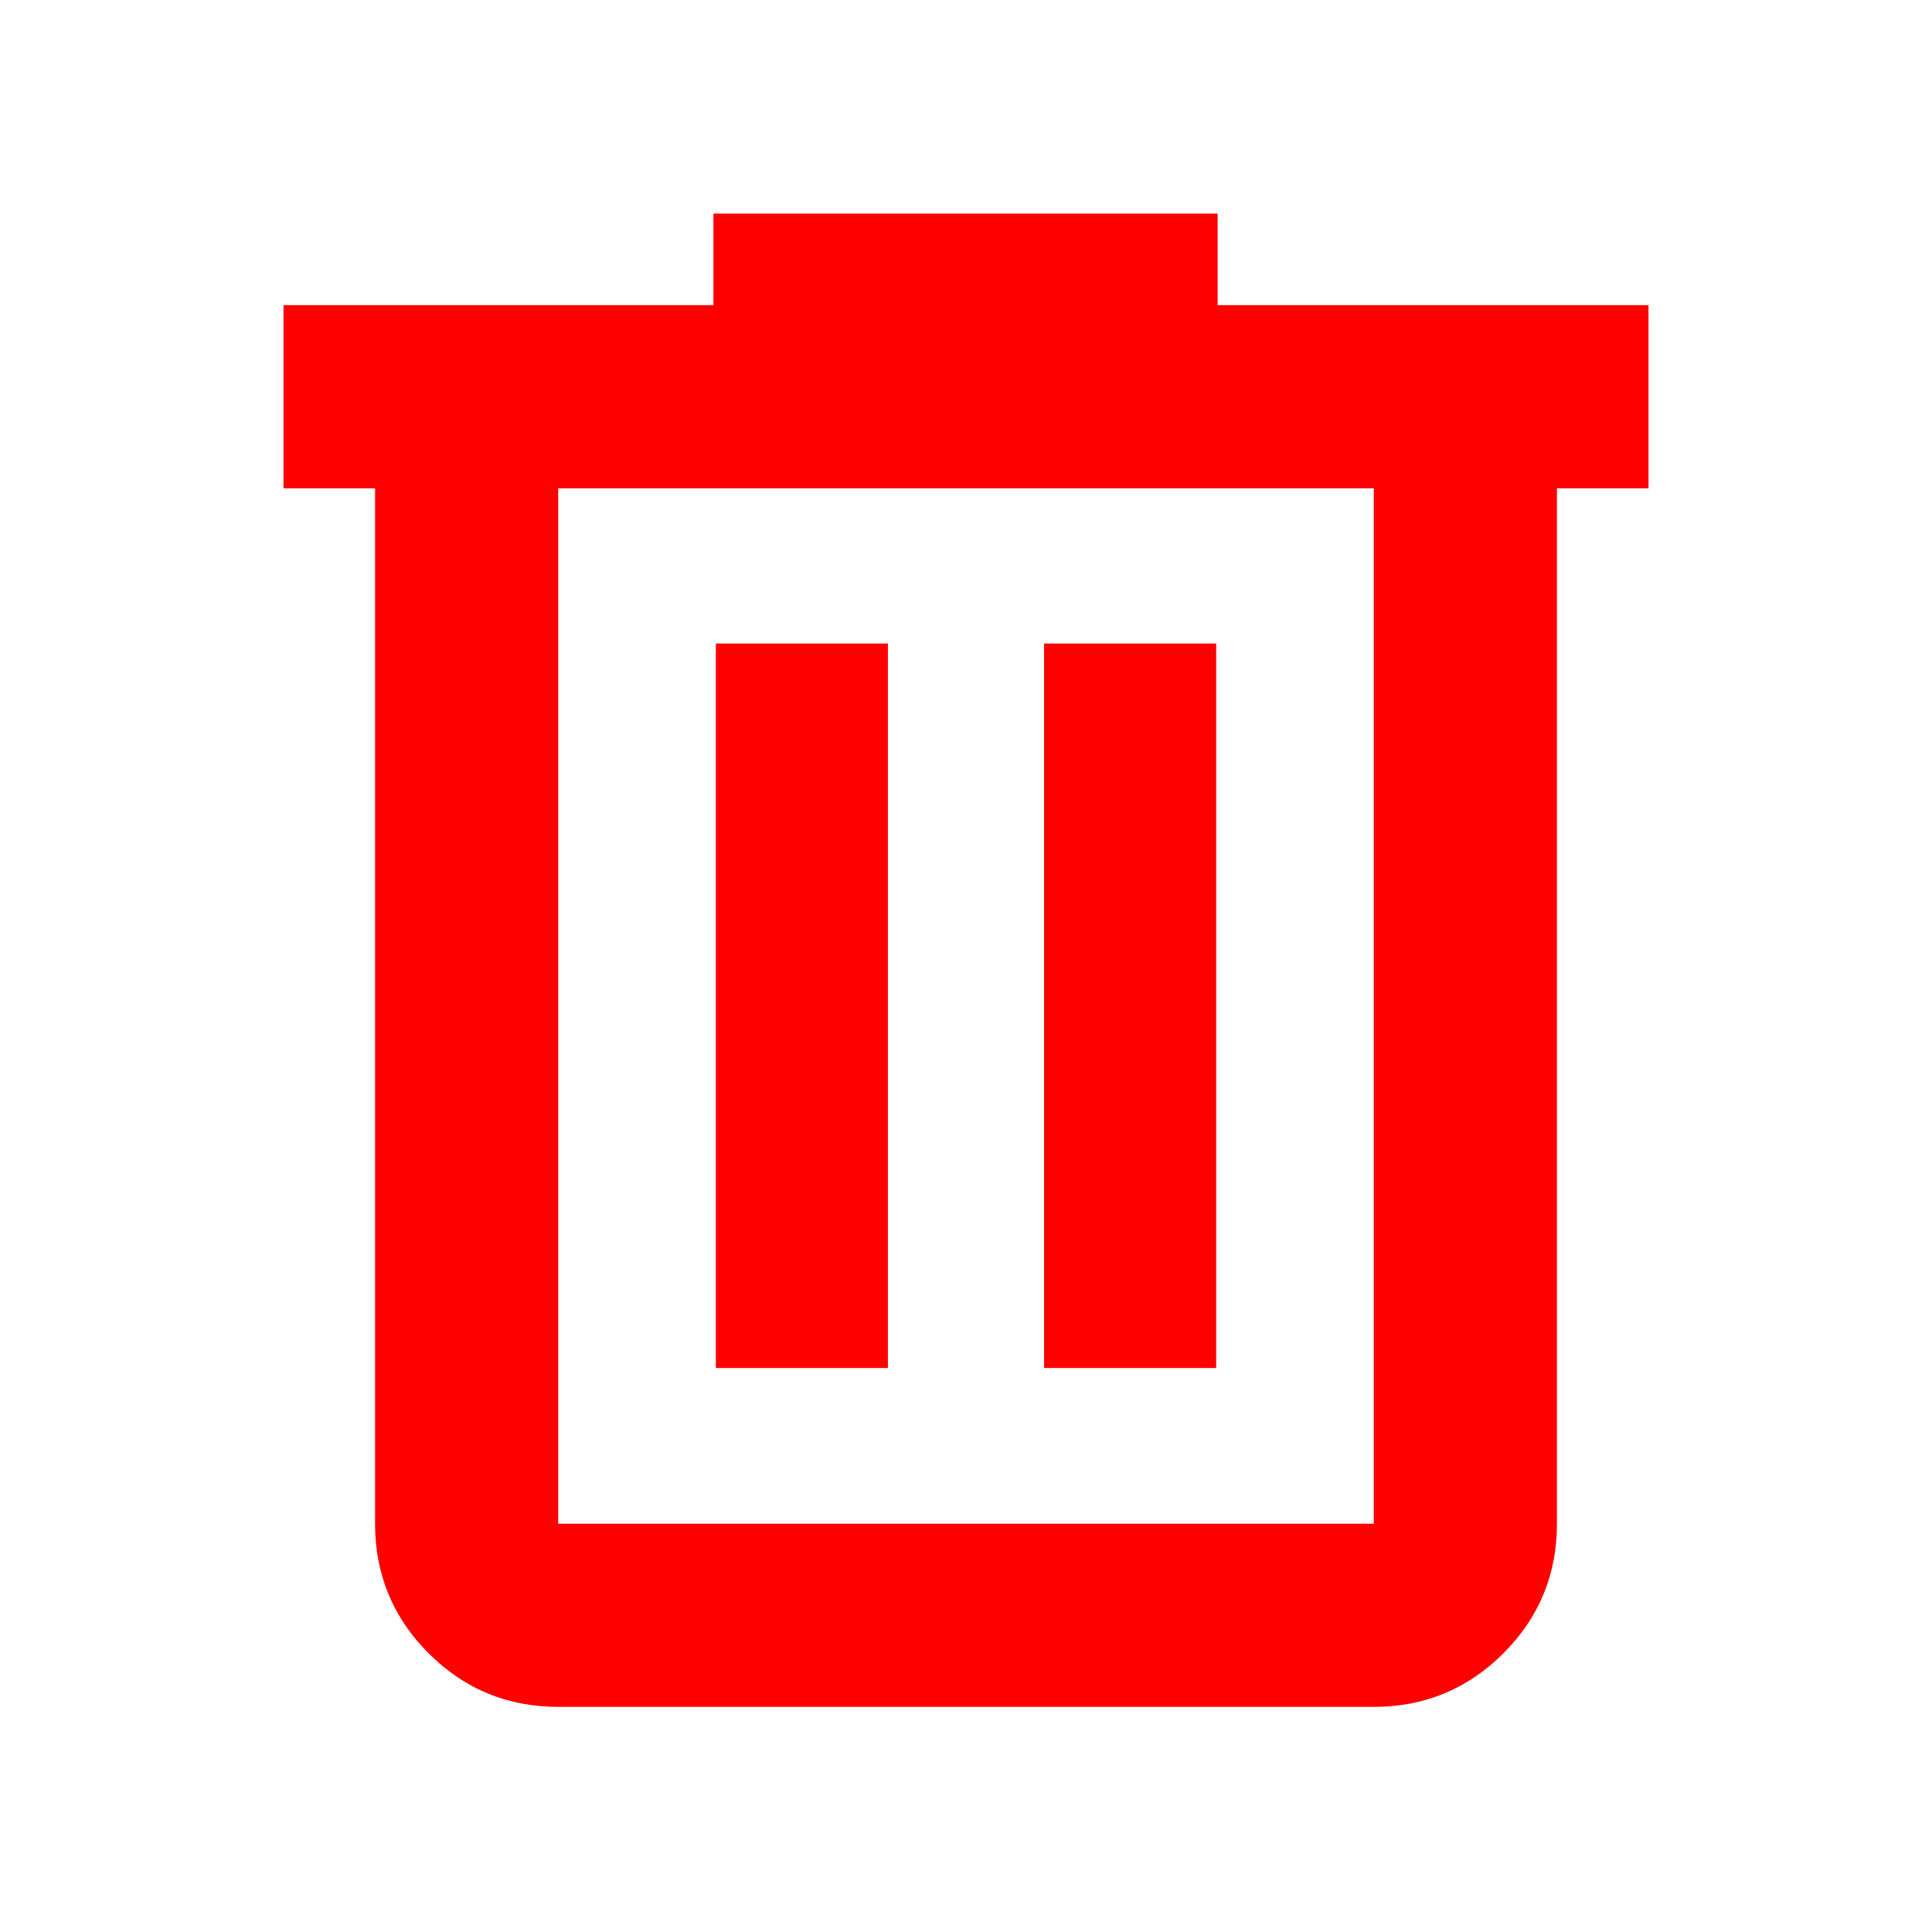
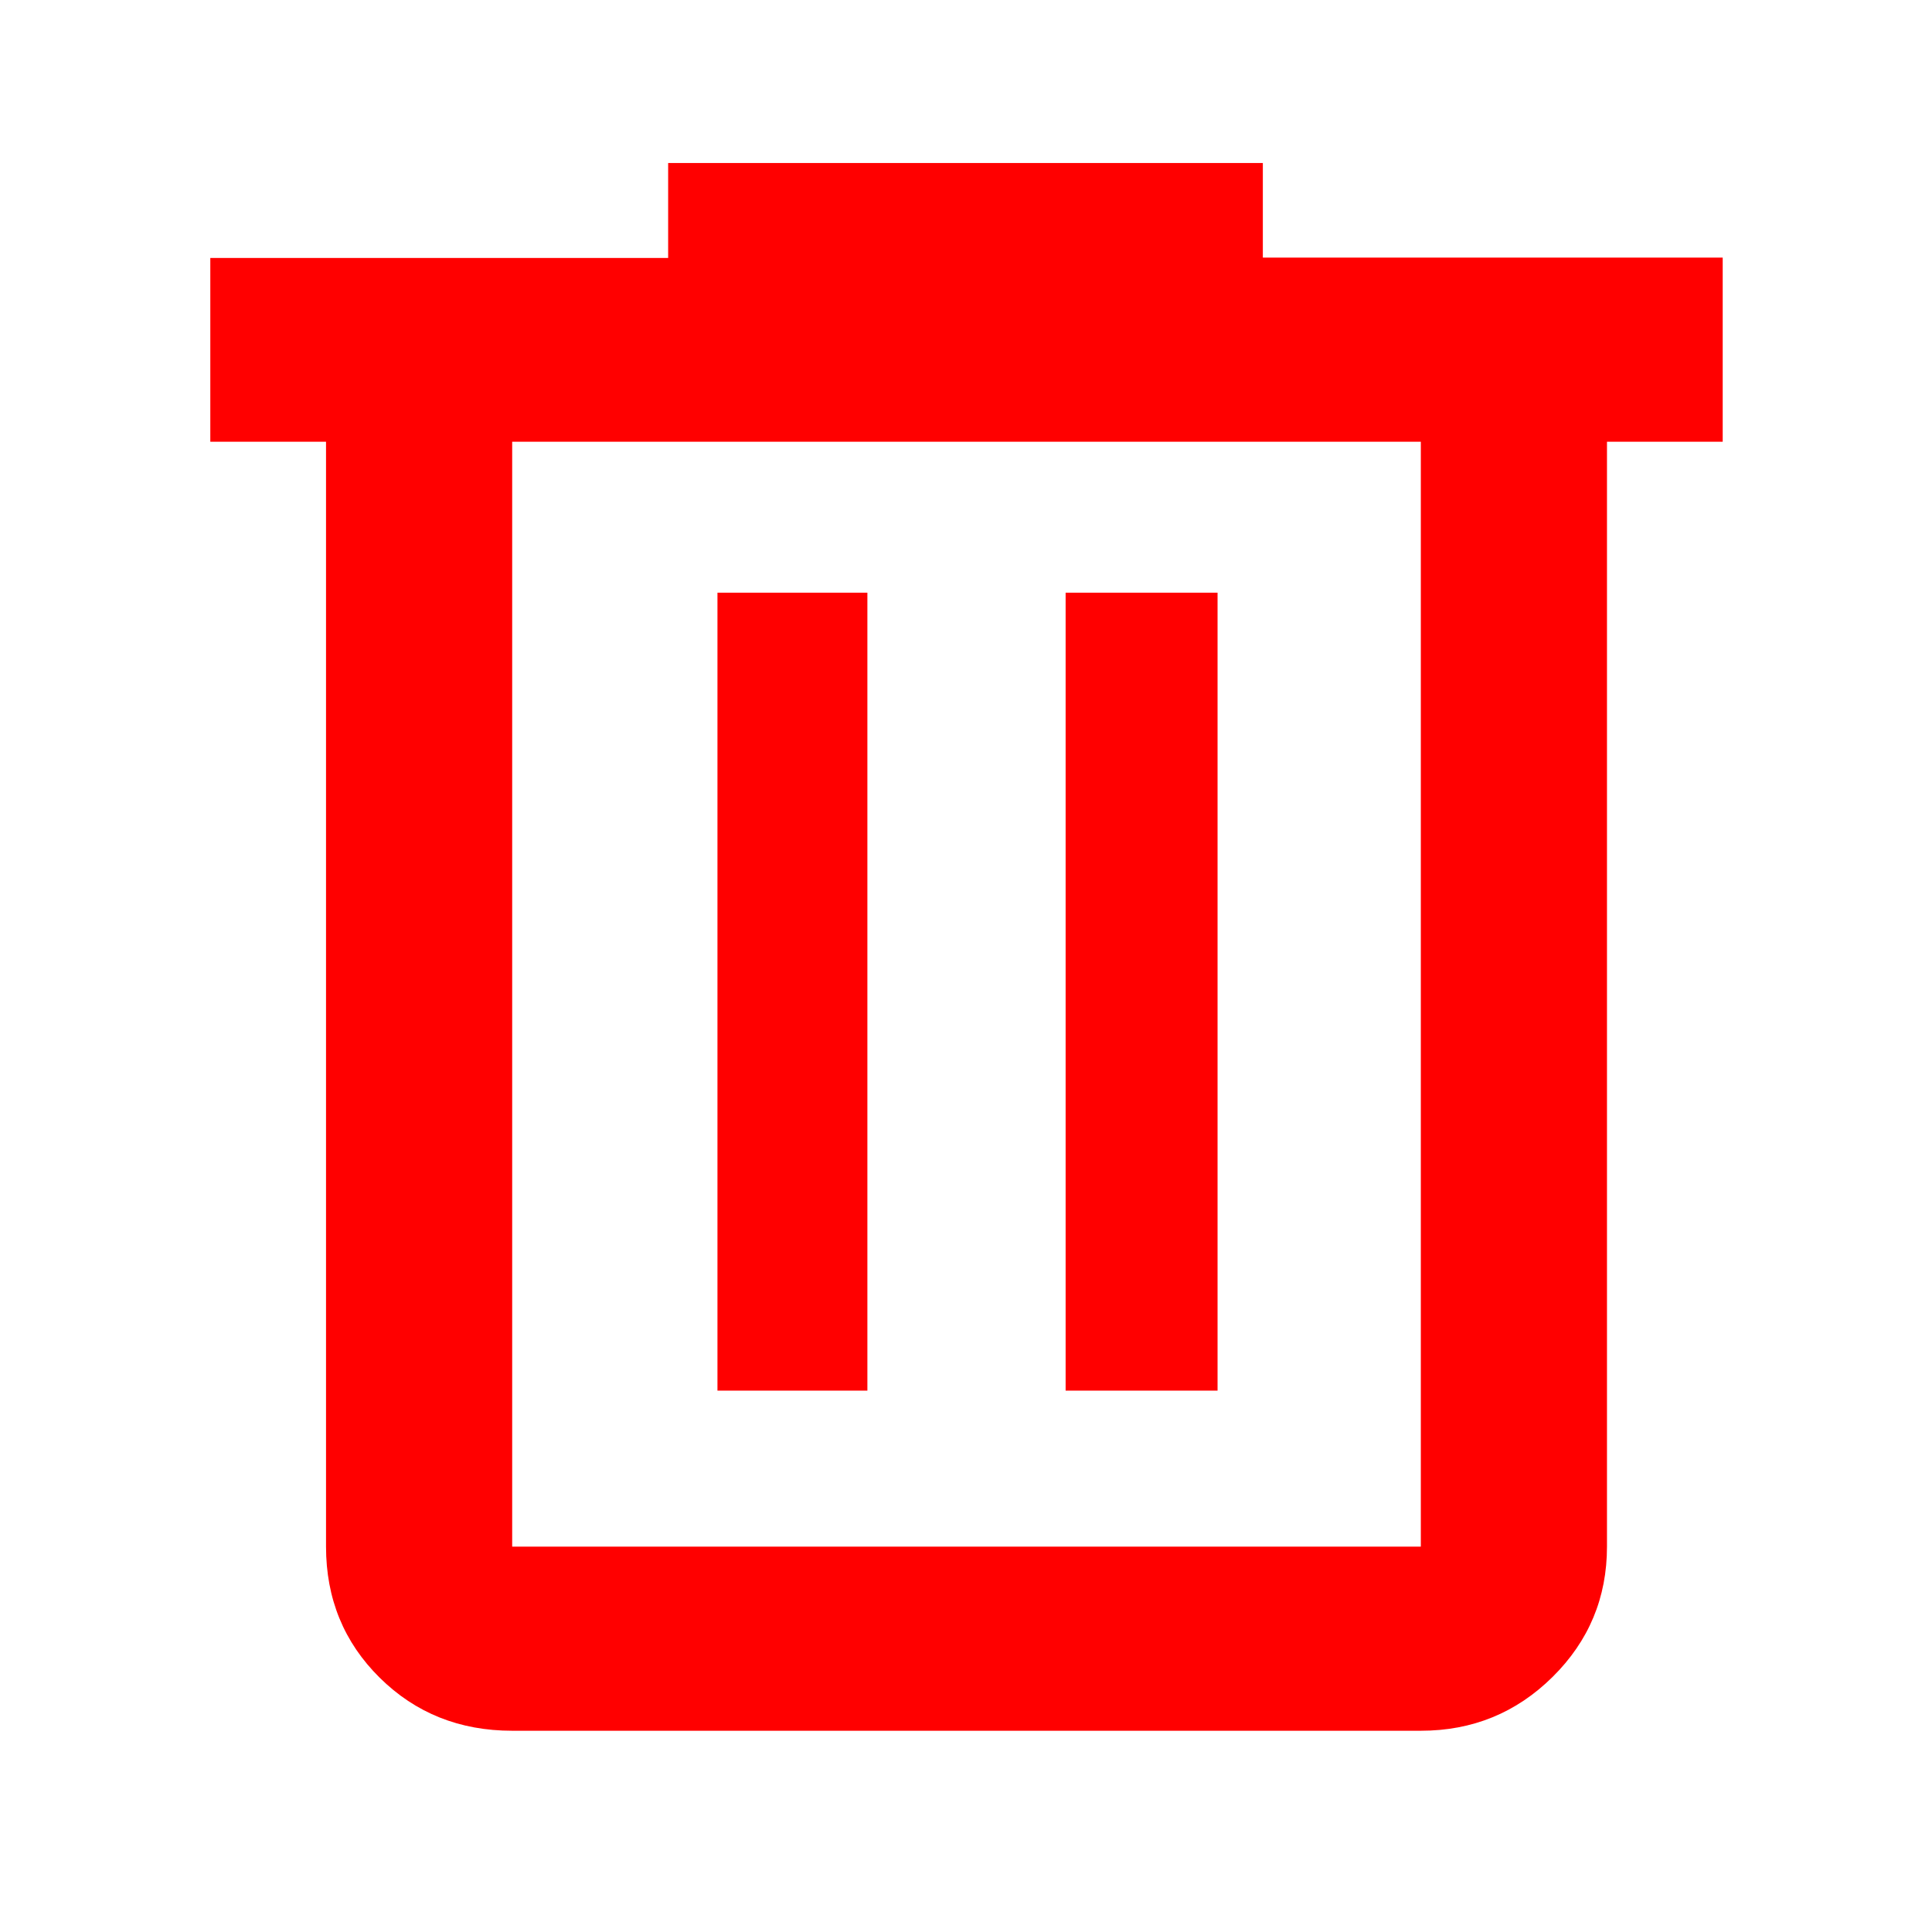
- <svg xmlns="http://www.w3.org/2000/svg" height="24" viewBox="0 -960 960 960" width="24" fill="#ff0000">
-   <path d="M277.37-111.869q-37.783 0-64.392-26.609-26.609-26.609-26.609-64.392v-514.5h-45.5v-91H354.5v-45.5h250.522v45.5h214.109v91h-45.5v514.5q0 37.783-26.609 64.392-26.609 26.609-64.392 26.609H277.37ZM682.63-717.37H277.37v514.5h405.26v-514.5ZM355.696-280.239h85.5v-360h-85.5v360Zm163.108 0h85.5v-360h-85.5v360ZM277.37-717.37v514.5-514.5Z" />
+ <svg xmlns="http://www.w3.org/2000/svg" height="48" viewBox="0 -960 960 960" width="48" fill="#ff0000">
+   <path d="M254.5-100q-39.181 0-65.841-26.366Q162-152.731 162-191.5v-549h-57.5v-91.333H332V-879h295.5v47H856v91.5h-57.5v549q0 38.019-27.034 64.759Q744.431-100 706-100H254.5ZM706-740.5H254.5v549H706v-549ZM356.5-269H431v-396.5h-74.5V-269Zm173 0H605v-396.5h-75.5V-269Zm-275-471.5v549-549Z" />
</svg>
